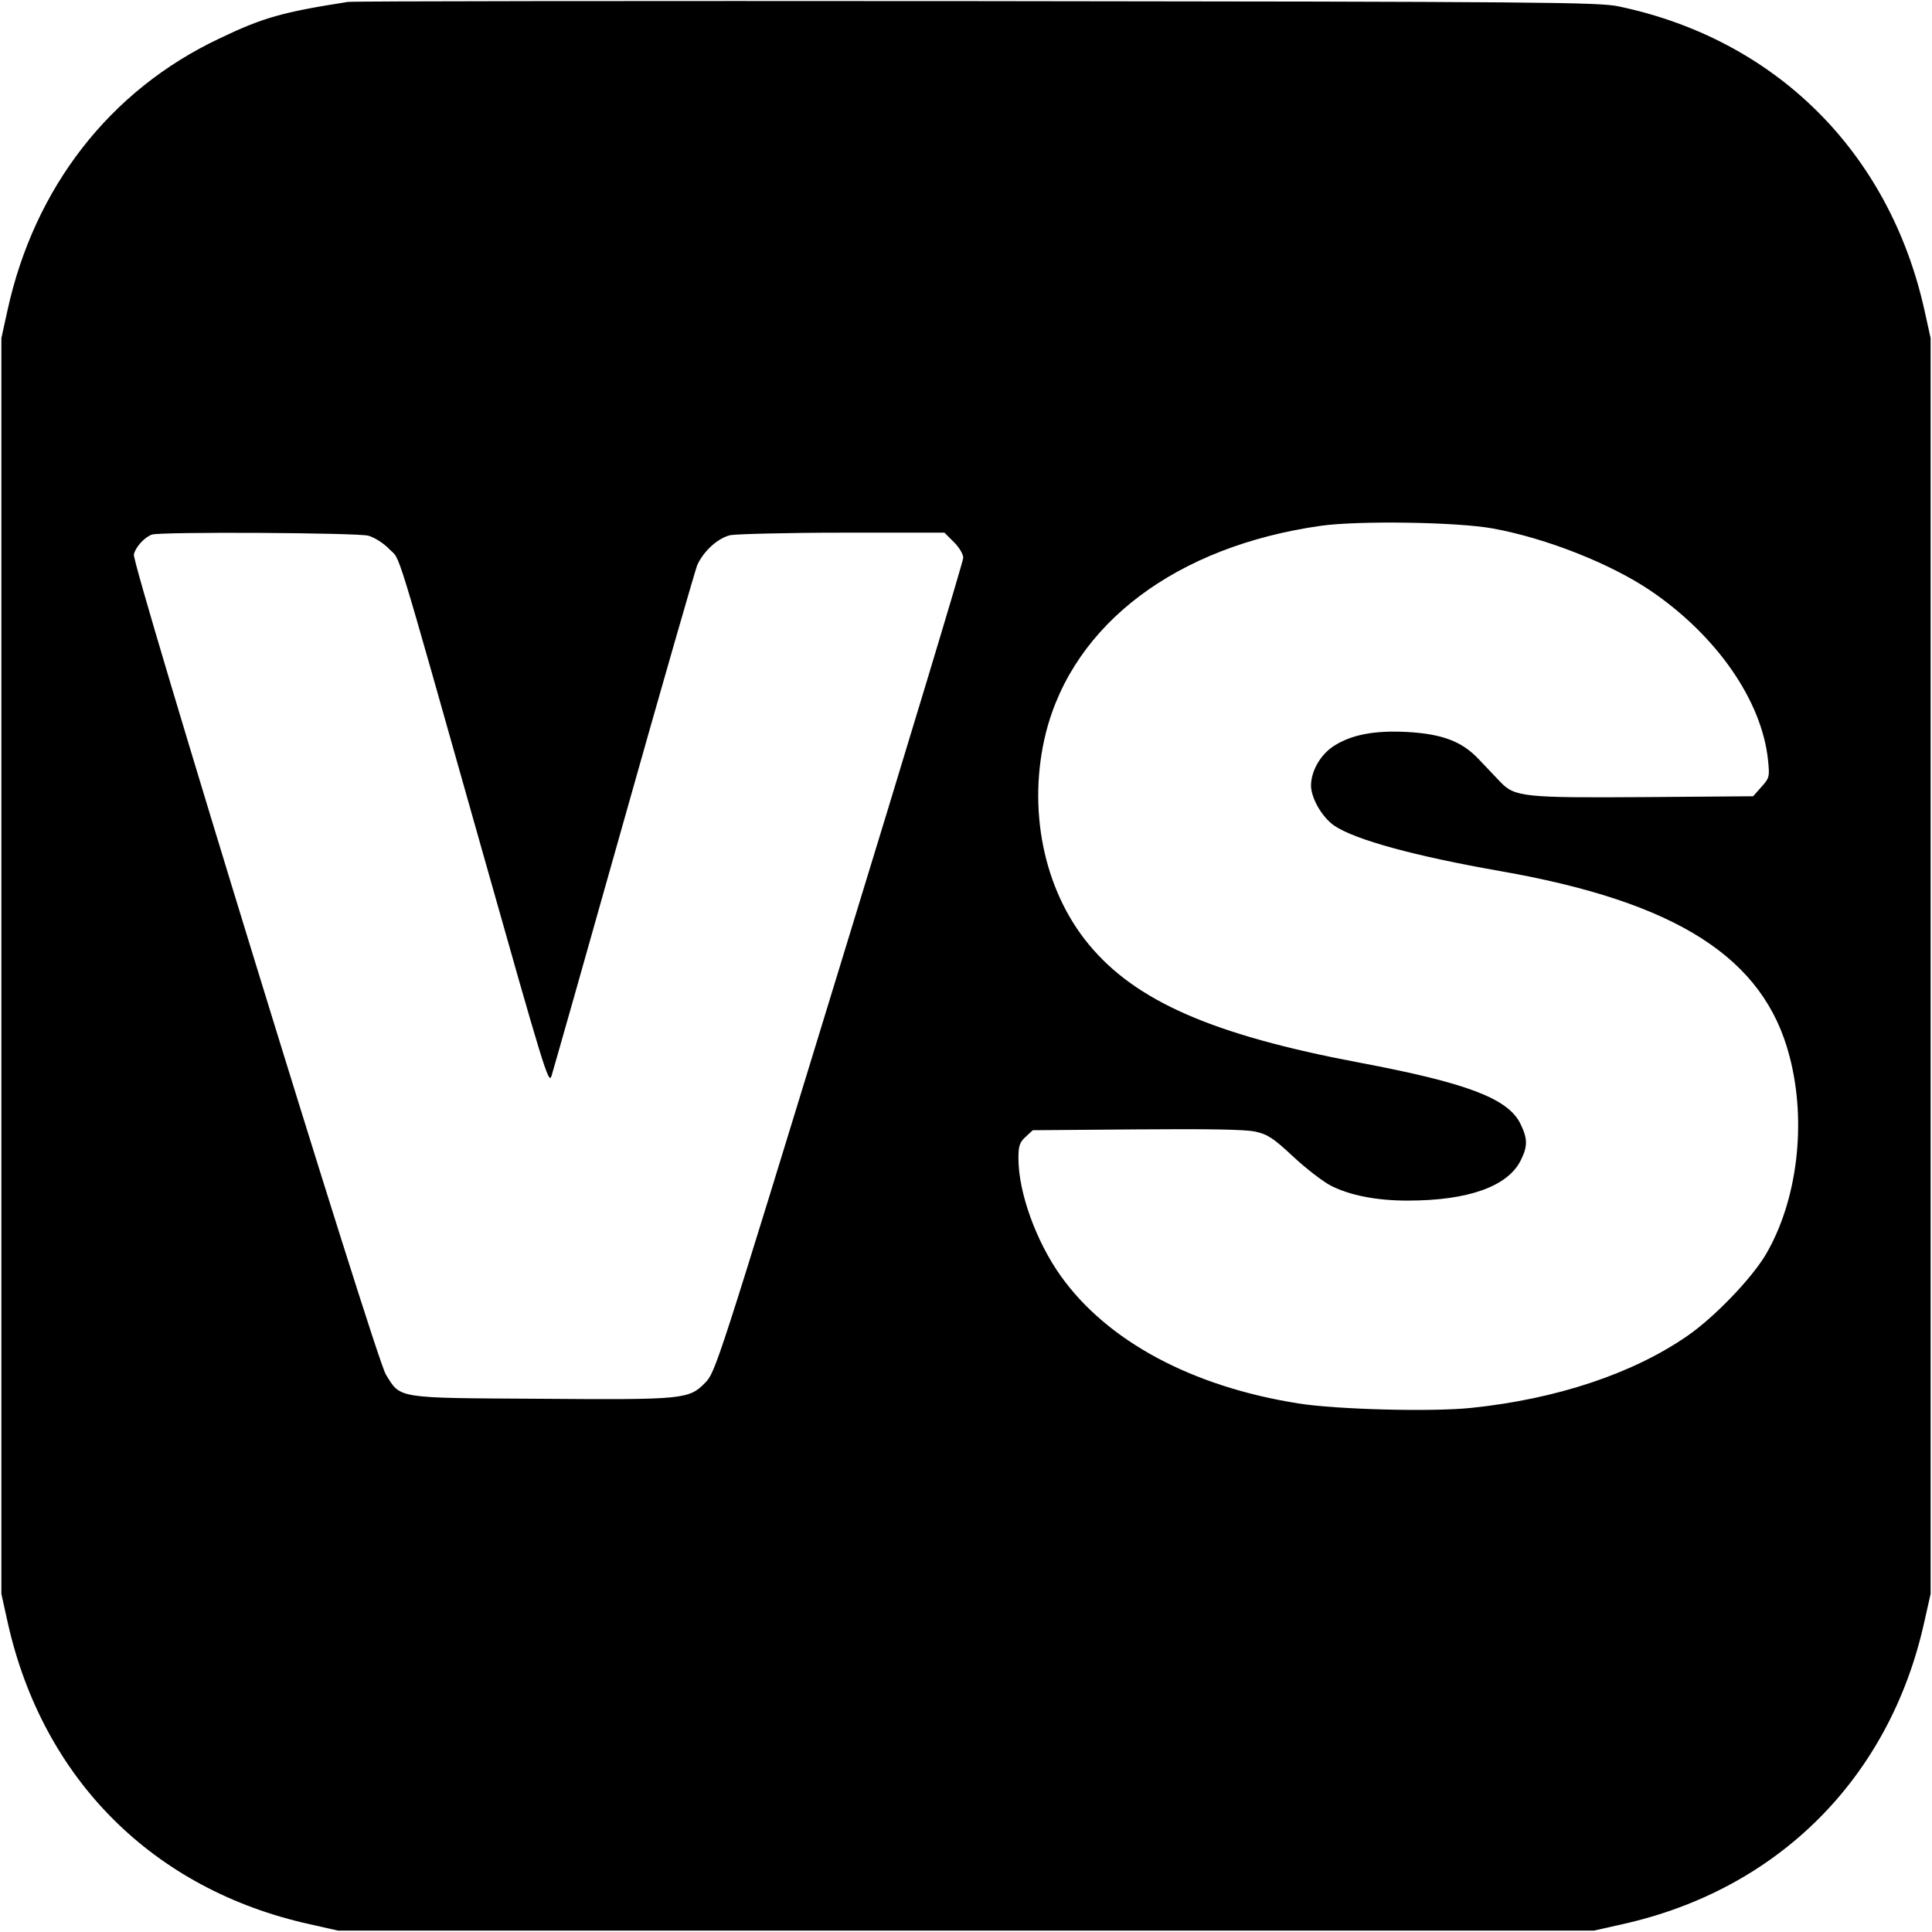
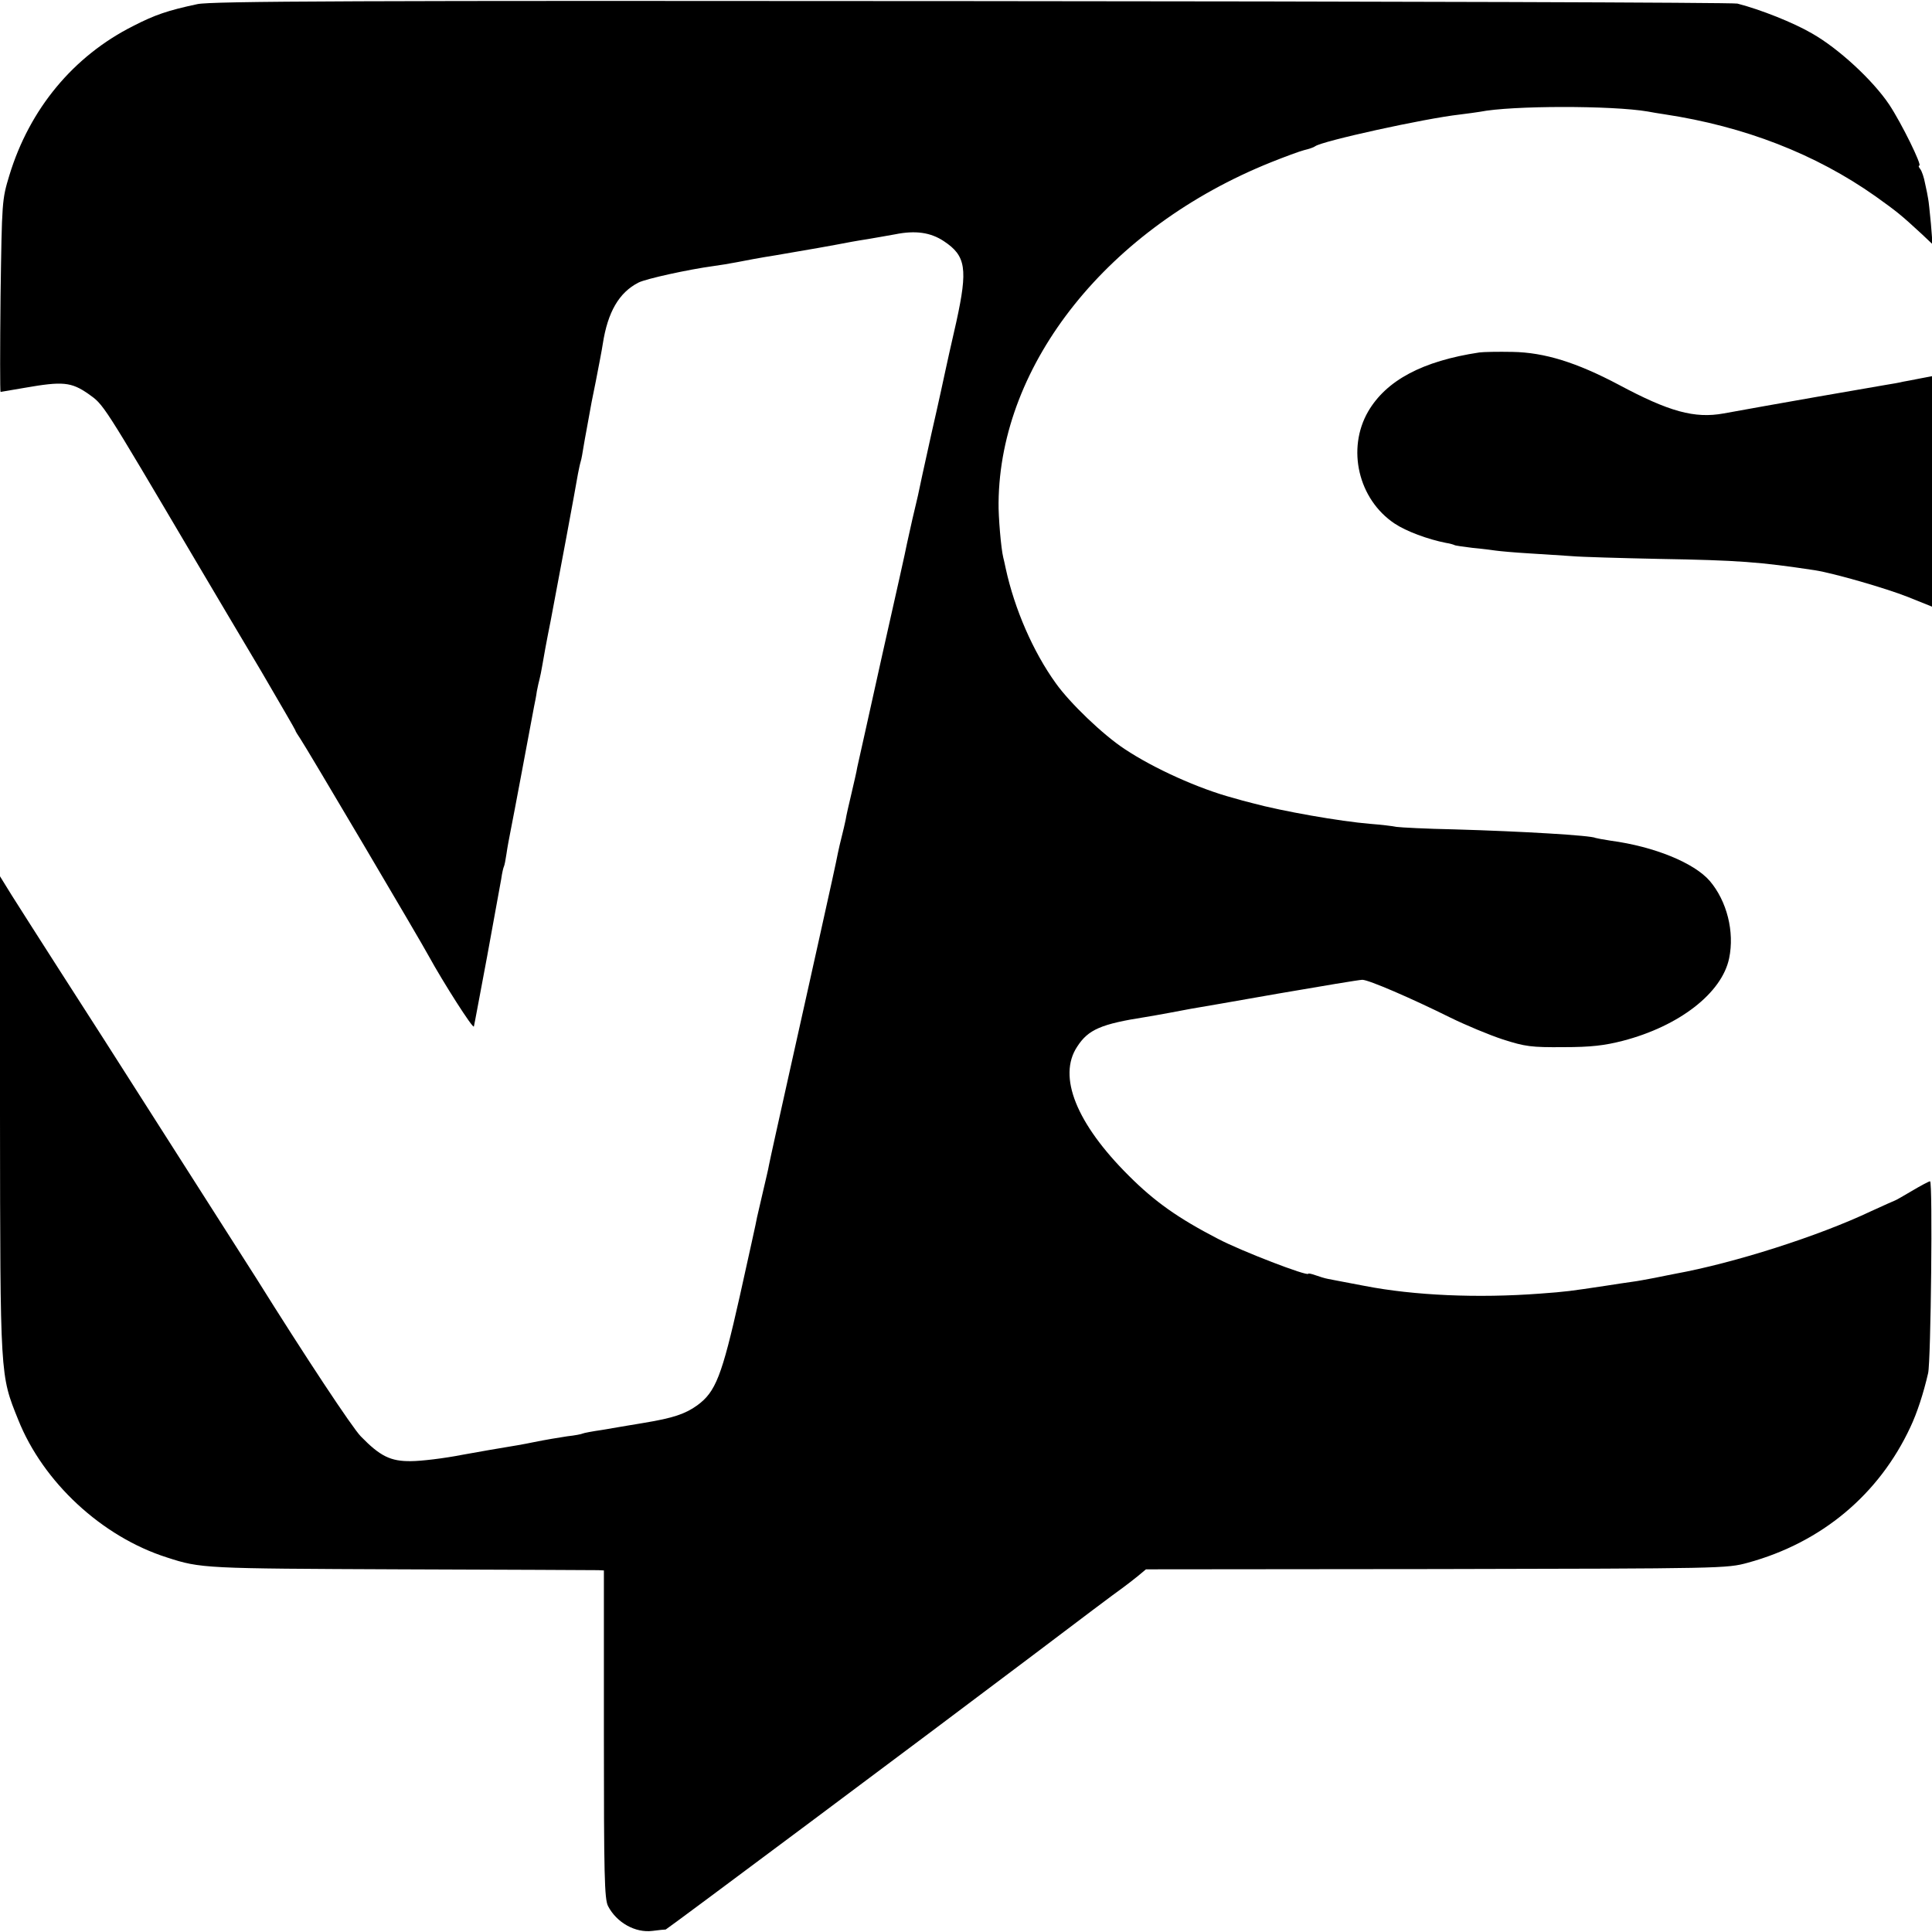
<svg xmlns="http://www.w3.org/2000/svg" version="1" width="933.333" height="933.333" viewBox="0 0 700 700">
-   <path d="M126 .7C102.3 4.4 95.2 6.4 79.4 14c-39.6 18.7-67 54-76.7 98.5l-2.2 10v455l2.3 10.4c12.7 56.8 52.8 96.8 109.5 109.3l10.2 2.3h455l10.2-2.3c56.5-12.5 97-53 109.5-109.5l2.3-10.2v-455l-2.3-10.4C684.4 55 643.3 14.2 586.4 2.3 579.2.8 559 .6 353.5.4 229.8.3 127.4.4 126 .7zm415 190.8c19.2 3.5 42.5 12.7 57 22.5 24 16.3 40.4 39.9 42.6 61.5.6 5.9.5 6.4-2.4 9.6l-3 3.4-38.7.3c-44.5.3-47.7 0-53-5.6-1.9-2-5.5-5.8-7.9-8.3-6-6.3-13.1-9-25.9-9.7-11.8-.6-20 1-26.3 5-4.9 3.1-8.3 9-8.4 14.3 0 4.7 4 11.6 8.5 14.7 7.6 5.1 29.2 11 60 16.4 64 11.2 95.7 31.4 104.9 67.2 6.3 24 2.8 52.3-8.6 71.7-5.2 8.8-18.7 22.8-28.4 29.5-19.8 13.7-47.4 22.9-78.3 26.1-14.3 1.5-48.8.6-62.6-1.6-38.7-6.1-69.3-22.6-86.1-46.1-9-12.6-15.4-30.3-15.4-42.7 0-4.5.4-5.8 2.6-7.8l2.6-2.4 37.6-.3c25.7-.2 39.4 0 43 .8 4.5 1 6.5 2.3 13.8 9.1 4.7 4.4 10.9 9.1 13.6 10.5 6.9 3.5 16.5 5.4 27.8 5.4 21.9 0 36.3-5.1 41-14.6 2.6-5.2 2.5-7.9-.2-13.4-4.6-9.1-19.6-14.7-58.3-22-53.1-10-81.1-22.3-98-42.8-16.5-19.9-22.4-49.5-15.5-76.9 10.1-39.4 47.3-67.4 99.6-74.8 13.6-1.9 49.4-1.4 62.4 1zm-407.5 2.6c2.3.7 5.5 2.7 7.6 4.9 4.2 4.4 1-6.1 33.8 109.9 22.1 78.2 23.9 84.2 24.9 81 .6-1.9 12.4-43.4 26.2-92.4 13.8-49 25.8-90.6 26.6-92.7 2.3-5.1 7.4-9.8 12-10.9 2.2-.4 20.5-.9 40.7-.9h36.9l3.4 3.4c2 2 3.4 4.4 3.4 5.7 0 1.3-20.2 68.2-44.9 148.7-44.2 144.4-44.9 146.4-48.6 150.2-5.9 6-7.7 6.2-60 5.8-52.3-.3-50.3 0-55.7-8.8-3.9-6.4-92.1-293.5-91.3-297.1.6-2.7 3.8-6.2 6.5-7.2 3-1.1 74.4-.7 78.5.4z" />
+   <path d="M71.5 1.5C60.7 3.8 56.1 5.4 48.3 9.4 26.6 20.3 10.7 39.5 3.4 63.5.7 72.4.7 72.8.2 107.2 0 126.4 0 142 .2 142c.1 0 4.1-.7 8.8-1.5 13.7-2.4 16.8-2.1 23 2.2 5.7 4.1 4.6 2.4 38.5 59.8 6.5 11 17.4 29.4 24.2 40.8 6.7 11.5 12.3 21.1 12.3 21.3 0 .3.9 1.7 1.9 3.2 1.7 2.4 43.8 73.6 46.5 78.7 5.1 9.3 16.1 26.6 16.3 25.4.2-.7 2.3-12.2 4.8-25.4 2.4-13.2 4.7-25.8 5.1-28 .3-2.2.8-4.3 1-4.6.2-.4.6-2.4.9-4.5.3-2.2 1-5.9 1.5-8.4s2.3-11.9 4-21c3-16 3.5-18.8 4.5-24 .3-1.4.8-3.9 1-5.5.3-1.7.8-3.7 1-4.5.2-.8.7-3.1 1-5 .3-1.9 1.6-9.1 3-16 2.7-14.1 9.2-49 9.9-53.3.3-1.5.7-3.5 1-4.5.3-.9.7-3.3 1-5.2.3-1.9.8-4.5 1-5.6.2-1.2.7-3.7 1-5.5.3-1.9 1.4-7.7 2.5-12.9 1-5.2 2.2-11.3 2.5-13.4 1.8-11.6 5.9-18.6 12.9-22.2 2.7-1.4 18.3-4.8 27.2-6 2.2-.3 6-.9 8.5-1.4 2.5-.5 8.8-1.7 14-2.5 11.8-2 19.8-3.4 27.6-4.9 1.2-.2 3.9-.7 6-1 2.2-.4 6.5-1.1 9.7-1.7 7.4-1.5 12.9-.7 17.7 2.5 8 5.3 8.7 10 4.5 29.2-1.9 8.2-3.6 16-3.9 17.4-.3 1.4-2.5 11.7-5.1 23-2.5 11.2-4.7 21.4-4.9 22.5-.3 1.1-1.1 4.9-2 8.5-.8 3.6-1.7 7.6-2 9-.2 1.4-4.3 19.6-9 40.5-4.6 20.9-8.7 39.1-9 40.5-.2 1.4-1.2 5.6-2.1 9.5-.9 3.8-1.9 8.1-2.1 9.5-.3 1.4-.9 4.1-1.4 6-.5 1.9-1.1 4.6-1.4 6-.5 2.7-2.8 13.2-7.1 32.5-1.5 6.6-2.8 12.7-3 13.5-.2.8-3.5 15.8-7.4 33.2-3.9 17.5-7.3 32.8-7.5 34-.2 1.3-1.2 5.4-2.1 9.3-.9 3.8-1.9 8.1-2.2 9.5-.2 1.4-3.1 14.3-6.3 28.8-6.5 28.9-8.7 34.5-15.4 39.4-4.3 3.1-8.8 4.6-19.1 6.3-1.6.3-4.3.7-6 1-1.6.3-5.9 1-9.4 1.6-3.5.5-6.6 1.1-7 1.3-.3.2-2.8.7-5.6 1-2.7.4-8.1 1.3-12 2.1-3.8.8-8.6 1.6-10.5 1.9-1.9.3-8.9 1.5-15.5 2.7-6.6 1.3-15 2.3-18.6 2.3-7.4.1-11.2-1.8-18.2-9-3.1-3.2-20-28.7-37.8-57.2-3.8-6-49.8-78.1-55.3-86.7-4.6-7.1-28.3-44.1-33.4-52.2L0 317.5V404c.1 95.5 0 94 6.6 110.4 9 22.6 30.3 42.4 53.9 49.9 12.3 4 13.5 4 84.5 4.3 38.2.1 70.5.3 71.7.3l2.1.1v59.3c0 51.2.2 59.7 1.5 62.3 3.1 6 9.9 9.8 16.1 9 2.2-.3 4.4-.5 4.8-.5.5-.1 94.4-70.2 132.8-99.2 17.3-13.1 30.2-22.8 32.5-24.4 1.5-1.1 4.1-3.1 5.7-4.4l3-2.5 105.2-.1c104-.2 105.2-.2 112.9-2.3 26.7-7.3 47.5-24.7 58.9-49.2 2.4-5.1 4.7-12.1 6.4-19.5 1-4.4 1.7-69.5.7-69.5-.4 0-3.4 1.6-6.6 3.5-3.2 1.9-6 3.5-6.2 3.5-.1 0-4.1 1.8-8.7 3.9-19 9-49.4 18.7-70.8 22.6-1.4.3-4.7.9-7.5 1.5-2.7.5-6.3 1.2-8 1.4-1.6.2-6.1.9-10 1.5-12.7 1.9-13.9 2.1-23.5 2.8-22.6 1.7-45.6.7-63.6-2.8-6-1.1-11.9-2.3-13.1-2.5-1.2-.2-3.4-.9-4.8-1.4-1.4-.5-2.5-.7-2.5-.5 0 1.1-24.3-8.2-32.8-12.7-14.3-7.4-22.8-13.4-32.2-22.8-19-18.9-25.9-36-18.7-46.8 4-6.2 8.7-8.2 24.7-10.7 1.9-.3 5.8-1 8.5-1.5 2.8-.5 6.4-1.2 8-1.5 1.7-.3 15.9-2.7 31.6-5.5 15.7-2.7 29.4-5 30.5-5 2.3 0 17.8 6.7 31.9 13.7 5.5 2.7 14.1 6.3 19 7.9 8.1 2.6 10.3 2.9 22 2.8 10 0 14.9-.6 21.5-2.3 20.4-5.3 35.9-17.3 38.5-29.9 2-9.6-.8-20.7-7-28-5.7-6.6-20.2-12.5-35.9-14.6-2.7-.4-5.2-.9-5.5-1-1.5-.9-26.7-2.4-51.1-3.1-10.2-.2-19.6-.7-21-.9-1.4-.3-5.6-.8-9.5-1.1-11-.9-32-4.6-42.7-7.5-2.1-.5-5.3-1.4-7-1.9-12.4-3.3-28.8-10.7-39.3-17.7-7.8-5.1-19.9-16.7-25-23.9-8.2-11.4-14.9-26.8-18.1-41.5-.4-1.9-.8-3.7-.9-4-.8-3.2-1.8-14.9-1.7-19.9.5-50.5 39.9-99.7 98.7-123.3 5-2 10.4-4 12-4.4 1.7-.4 3.5-1 4-1.4 2.5-1.9 39.8-10.1 52.4-11.5 3-.4 6.3-.8 7.3-1 11.5-2.3 48-2.3 60.8-.1 1.4.3 4.1.7 6 1 29.1 4.4 54.8 14.4 76.5 29.7 7.8 5.6 9 6.5 16.9 13.8l3.8 3.6-.6-7.5c-.4-4.1-.8-8.2-1-9-.1-.8-.6-3.3-1.1-5.5-.4-2.2-1.2-4.6-1.8-5.3-.5-.6-.7-1.2-.3-1.2 1.1 0-6.4-15.3-10.9-22.1-5.9-8.8-18.3-20.3-28-25.8-6.7-3.9-18.5-8.6-27-10.8C627.9.9 503 .5 352 .4 129.7.2 76.4.4 71.5 1.5z" />
+   <path d="M536 127.7c-20.6 3.1-33.7 10.1-40.3 21.4-7.8 13.5-3.6 31.8 9.6 40.6 4.2 2.8 12 5.7 18.6 7 1.4.2 2.7.6 3.1.8.3.2 3.3.6 6.5 1 3.3.3 7.1.8 8.5 1 1.4.2 6.8.7 12 1 5.2.3 12.2.8 15.5 1 3.3.3 17.5.7 31.5 1 29 .5 36.6 1.1 56.5 4.1 7 1.1 25.7 6.5 33.8 9.7l8.7 3.5v-83.5l-4.2.8c-2.4.5-5.2 1-6.3 1.2-1.1.3-4 .8-6.5 1.2-5.5.9-42.1 7.3-58.5 10.3-10.5 1.9-19.7-.6-38-10.4-15.3-8.1-26.9-11.7-38.5-11.9-5.2-.1-10.6 0-12 .2z" />
</svg>
